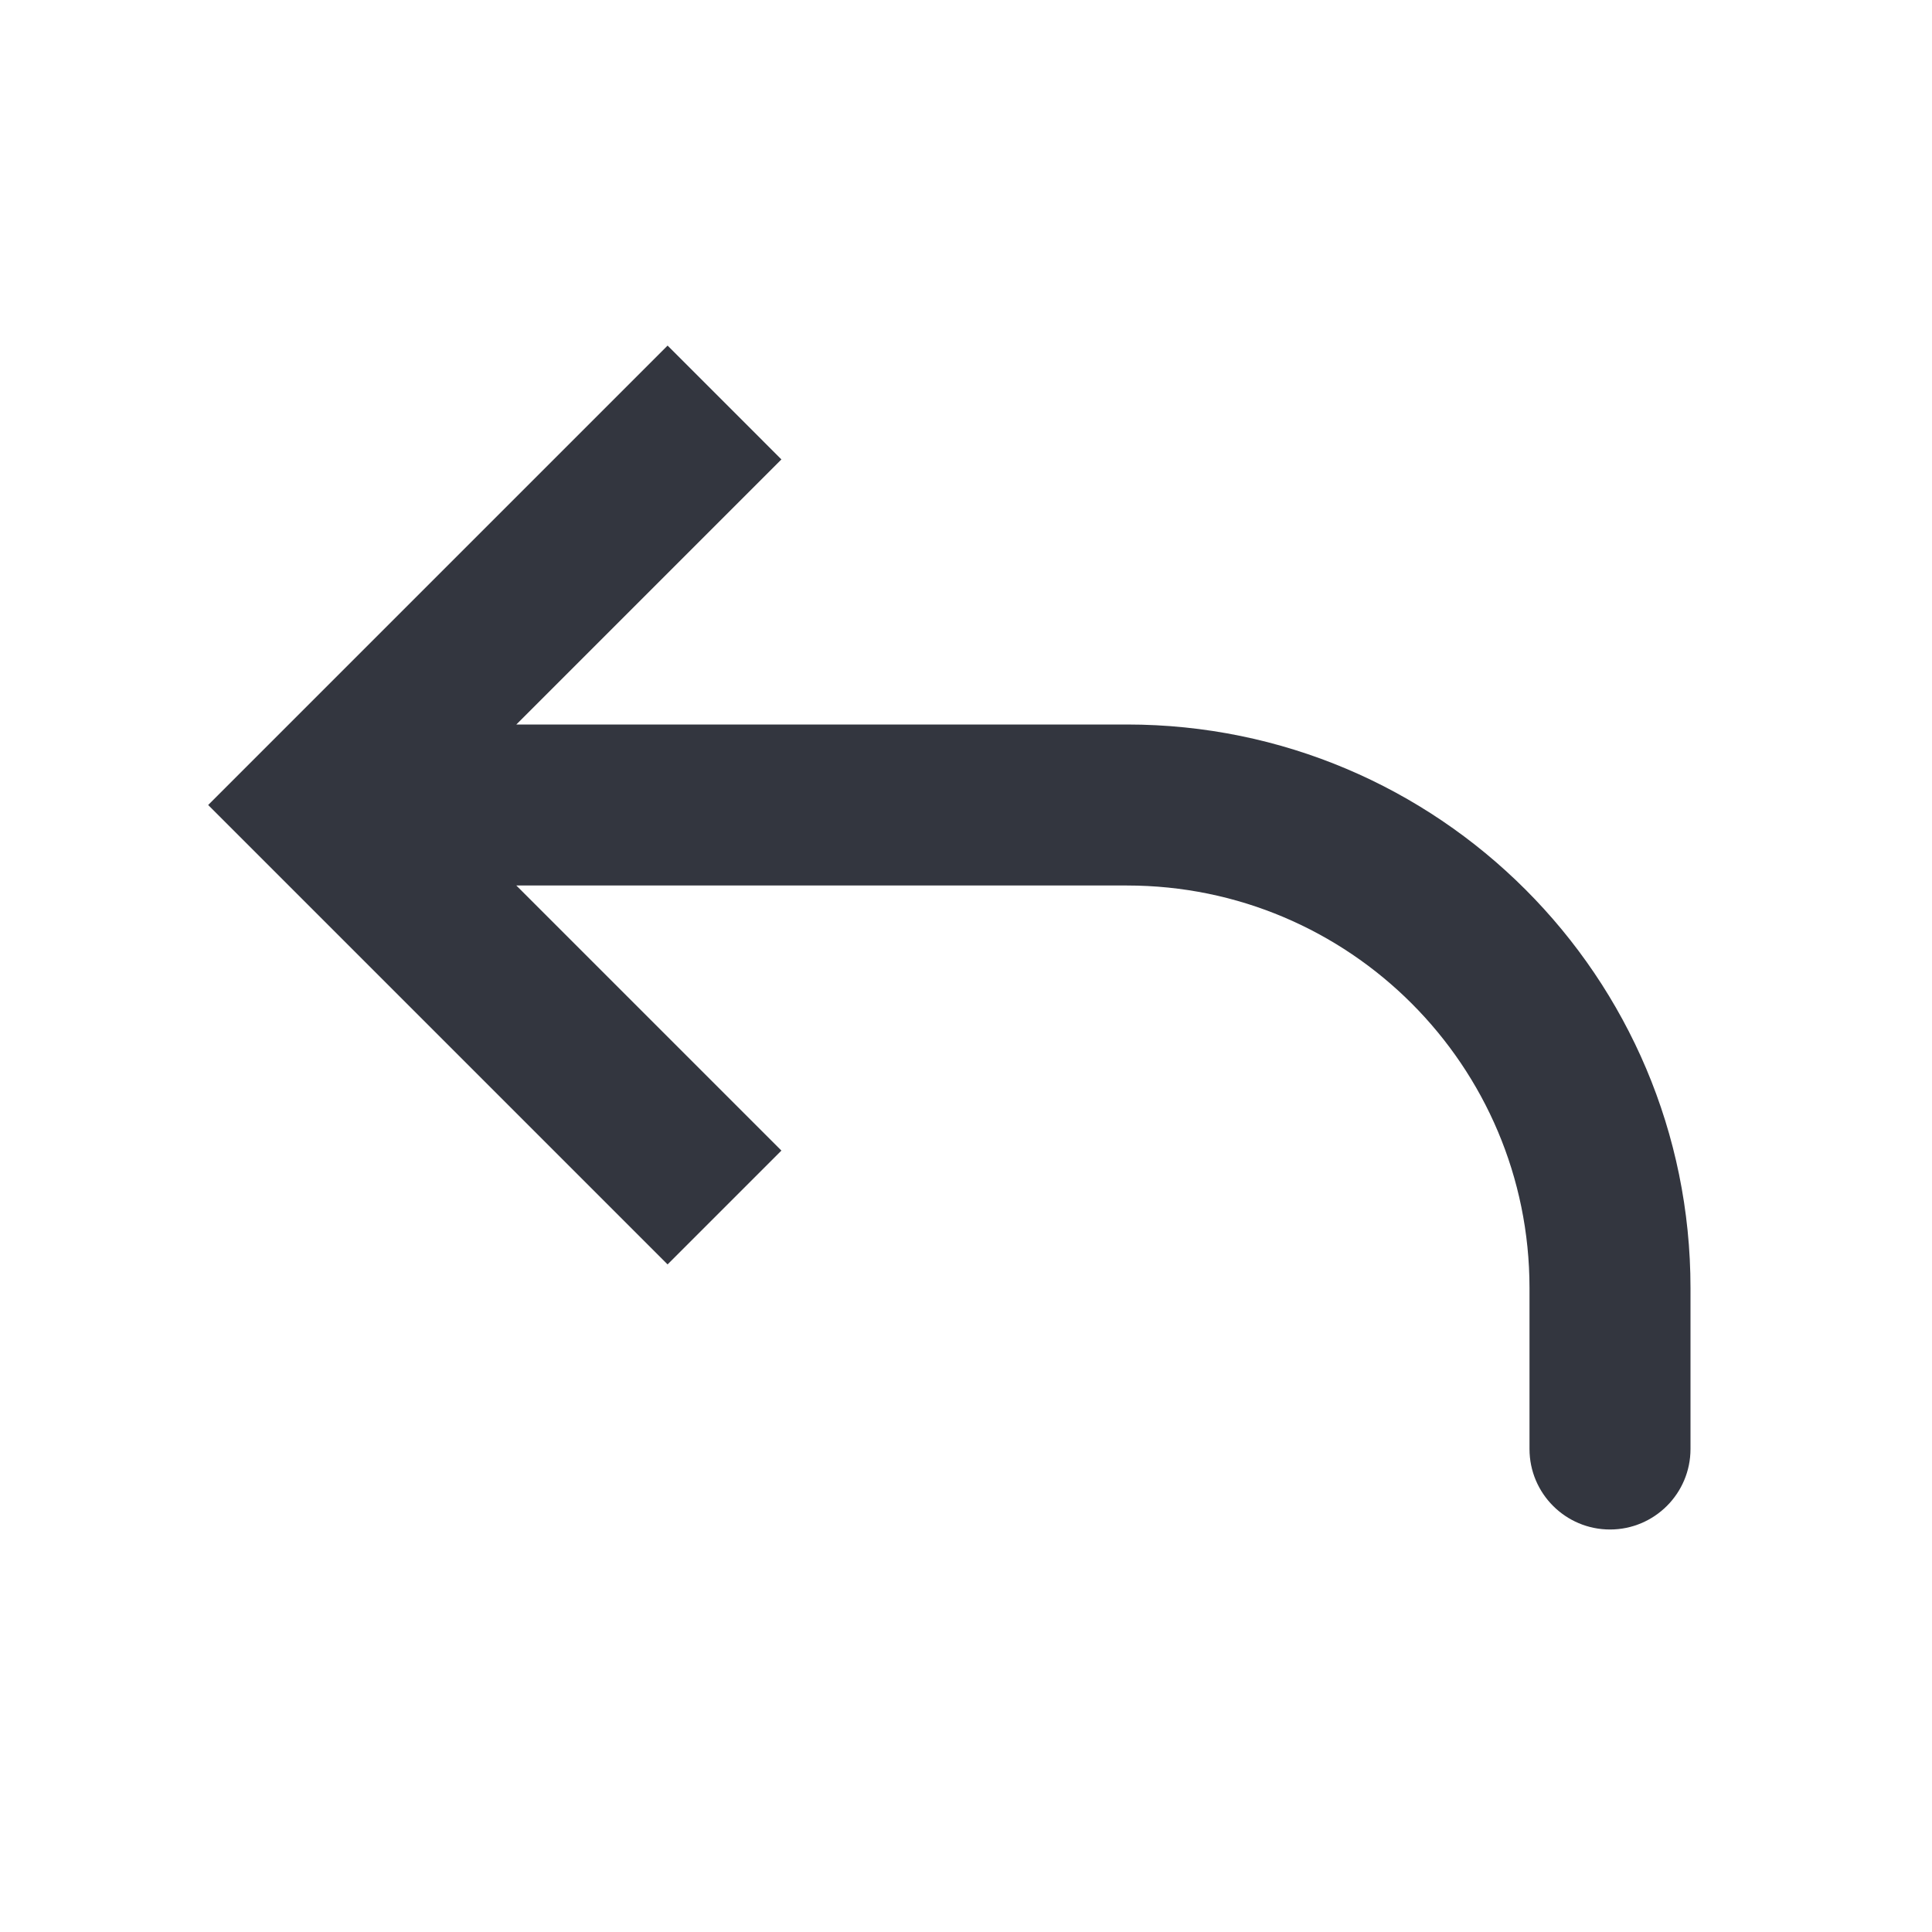
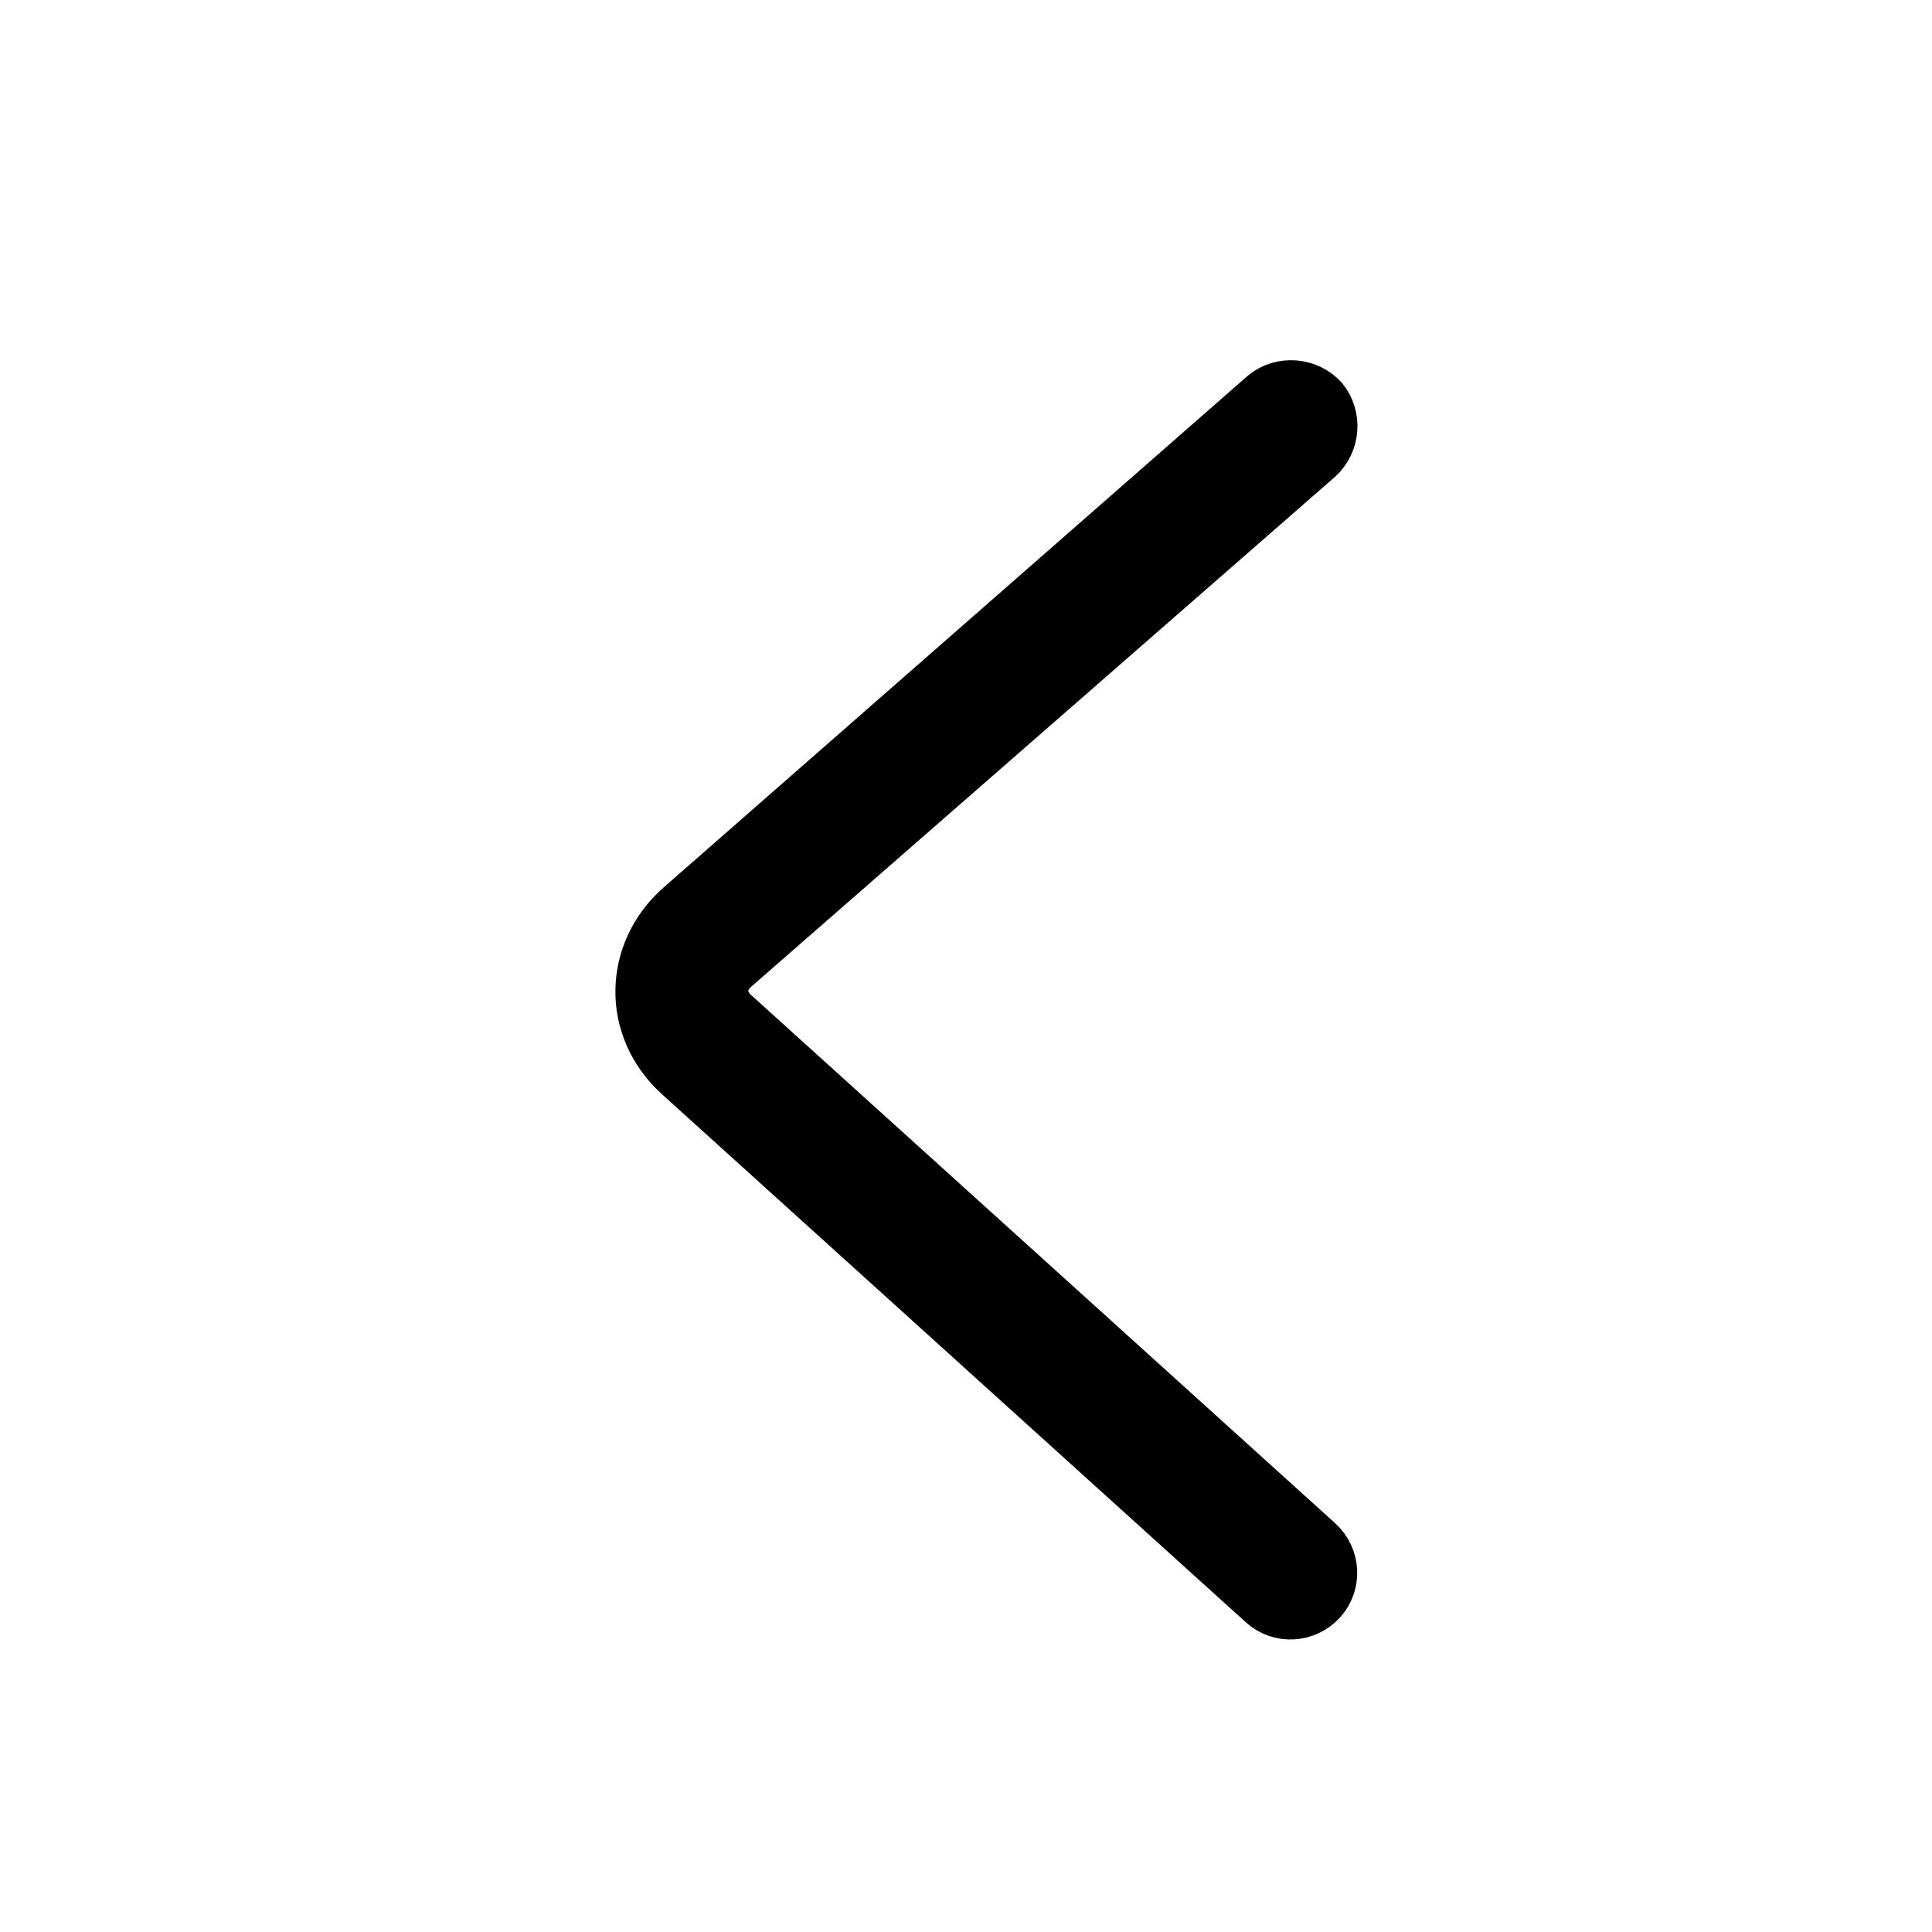
- <svg xmlns="http://www.w3.org/2000/svg" viewBox="0 0 24 24" fill="none">
+ <svg xmlns="http://www.w3.org/2000/svg" viewBox="0 0 1024.00 1024.00" fill="#000000" class="icon" version="1.1" stroke="#000000" stroke-width="27.648">
  <g id="SVGRepo_bgCarrier" stroke-width="0" />
  <g id="SVGRepo_tracerCarrier" stroke-linecap="round" stroke-linejoin="round" />
  <g id="SVGRepo_iconCarrier">
-     <path d="M4 10L3.293 10.707L2.586 10L3.293 9.293L4 10ZM21 18C21 18.552 20.552 19 20 19C19.448 19 19 18.552 19 18L21 18ZM8.293 15.707L3.293 10.707L4.707 9.293L9.707 14.293L8.293 15.707ZM3.293 9.293L8.293 4.293L9.707 5.707L4.707 10.707L3.293 9.293ZM4 9L14 9L14 11L4 11L4 9ZM21 16L21 18L19 18L19 16L21 16ZM14 9C17.866 9 21 12.134 21 16L19 16C19 13.239 16.761 11 14 11L14 9Z" fill="#33363F" />
+     <path d="M669.6 849.6c8.8 8 22.4 7.2 30.4-1.6s7.2-22.4-1.6-30.4l-309.6-280c-8-7.2-8-17.6 0-24.8l309.6-270.4c8.8-8 9.6-21.6 2.4-30.4-8-8.8-21.6-9.6-30.4-2.4L360.8 480.8c-27.2 24-28 64-0.8 88.8l309.6 280z" fill="" />
  </g>
</svg>
